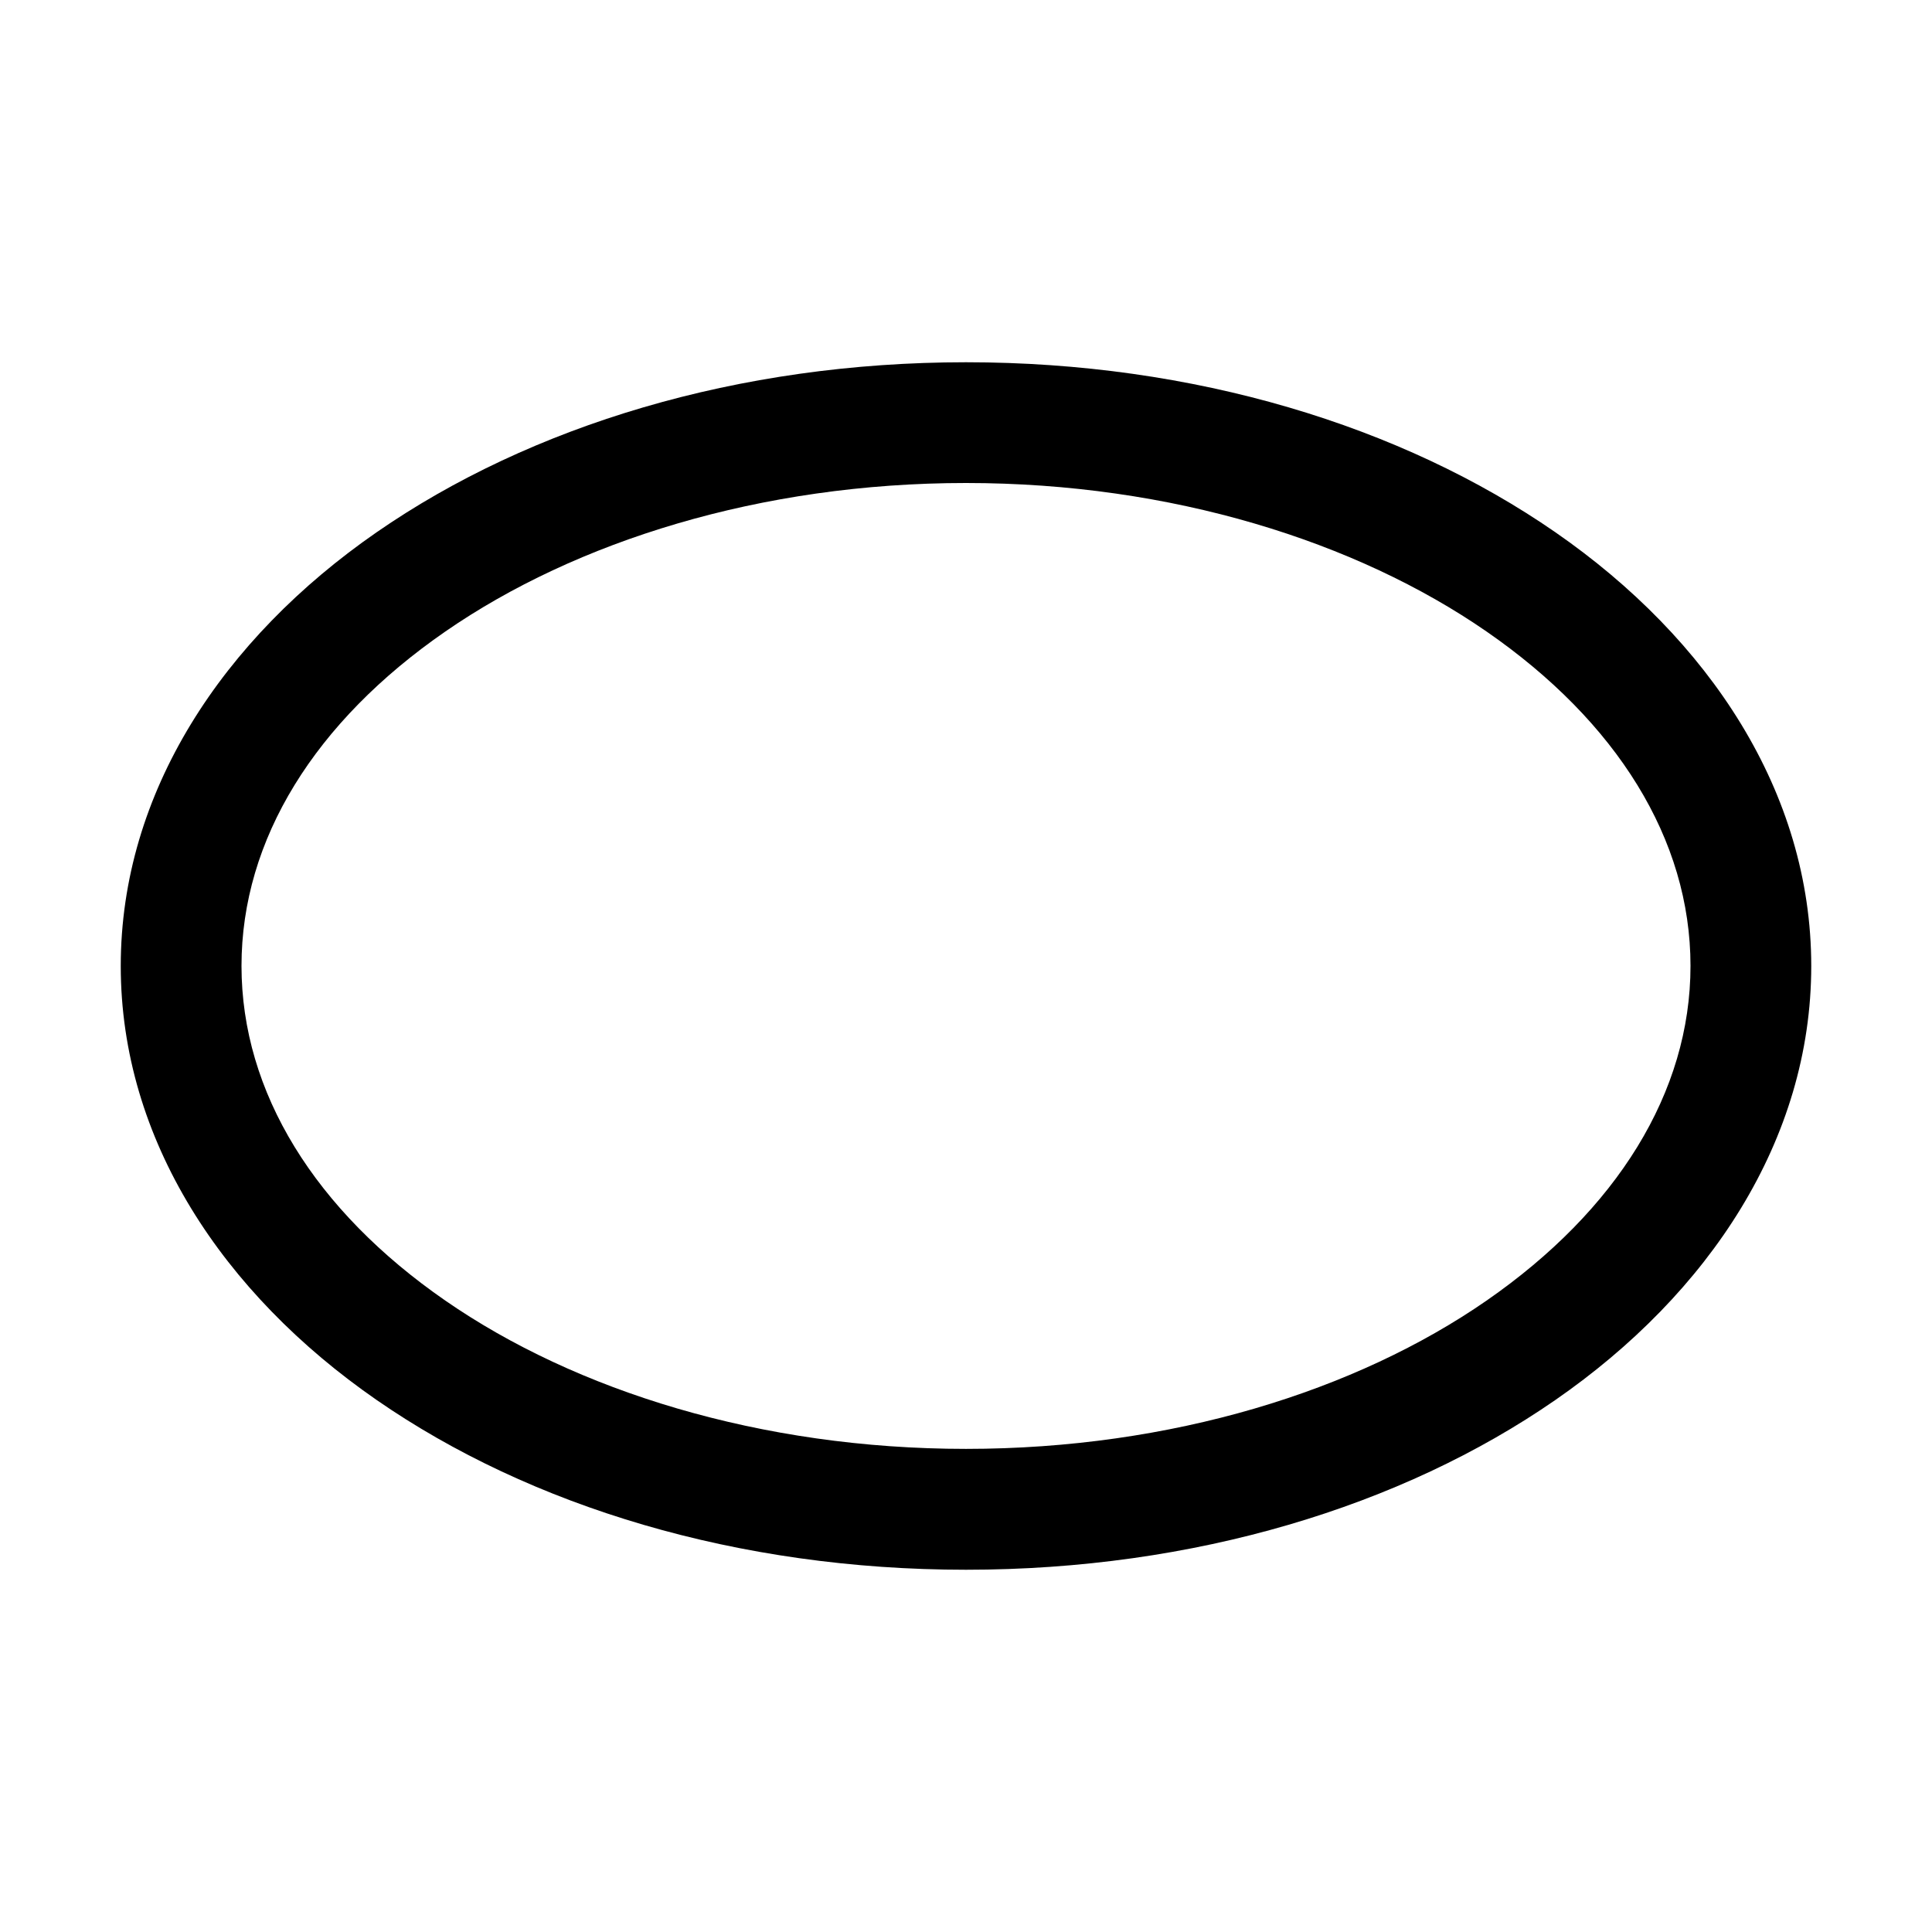
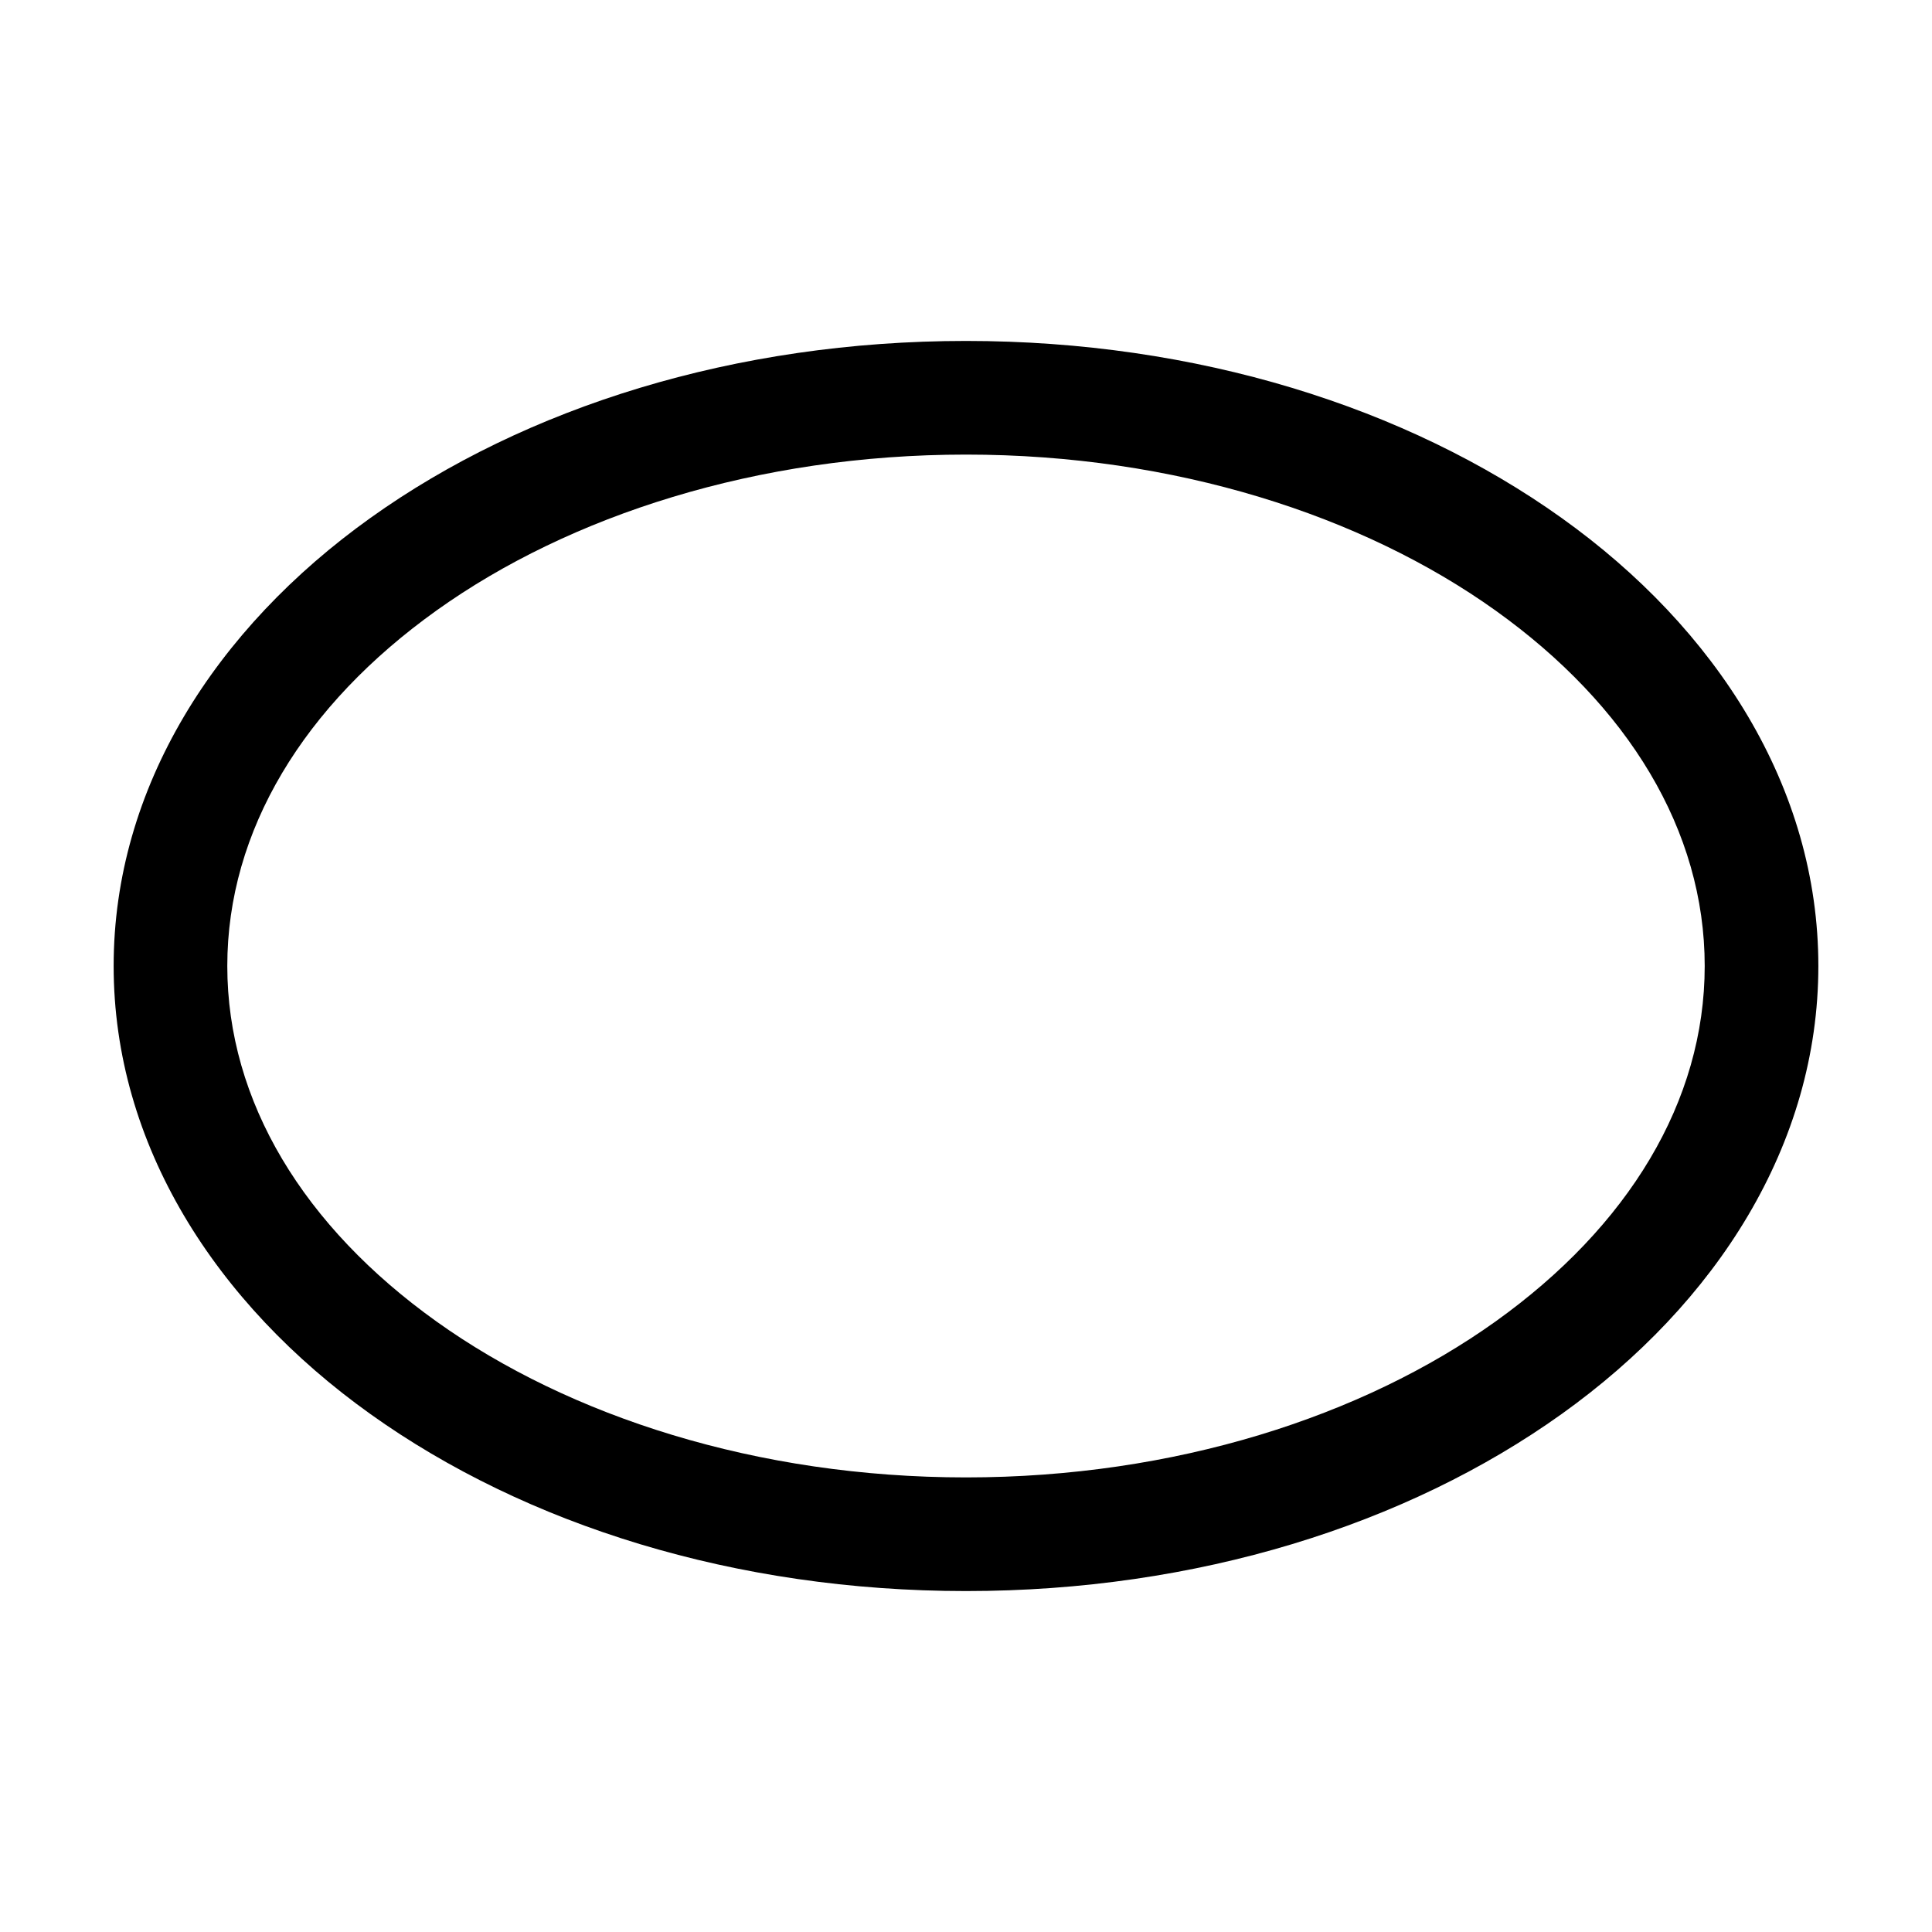
- <svg xmlns="http://www.w3.org/2000/svg" width="16" height="16" version="1.1" viewBox="0 0 16 16">
-   <path d="m8 3c-1.889 0-3.607.526-4.881 1.408s-2.119 2.154-2.119 3.592.845 2.712 2.119 3.594 2.992 1.406 4.881 1.406 3.607-.524 4.881-1.406 2.119-2.156 2.119-3.594-.845-2.71-2.119-3.592-2.992-1.408-4.881-1.408zm0 1c1.701 0 3.232.484 4.311 1.23s1.689 1.722 1.689 2.769-.611 2.025-1.689 2.772-2.609 1.228-4.311 1.228-3.234-.482-4.312-1.228-1.688-1.724-1.688-2.772.609-2.023 1.688-2.769 2.611-1.23 4.312-1.23z" />
+ <svg xmlns="http://www.w3.org/2000/svg" width="17" height="17" version="1.1" viewBox="0 0 17 17">
+   <path d="m8.5 3c-2.03 0-3.876.582-5.24 1.557-1.365.975-2.26 2.373-2.26 3.943 0 1.57.895 2.969 2.26 3.943 1.365.975 3.211 1.557 5.24 1.557 2.03 0 3.876-.582 5.24-1.557 1.365-.975 2.26-2.373 2.26-3.943 0-1.57-.895-2.969-2.26-3.943-1.365-.975-3.211-1.557-5.24-1.557zm0 1c1.837 0 3.489.536 4.658 1.371 1.169.835 1.842 1.937 1.842 3.129s-.673 2.294-1.842 3.129-2.822 1.371-4.658 1.371c-1.837 0-3.489-.536-4.658-1.371s-1.842-1.937-1.842-3.129.673-2.294 1.842-3.129c1.169-.835 2.822-1.371 4.658-1.371z" />
</svg>
